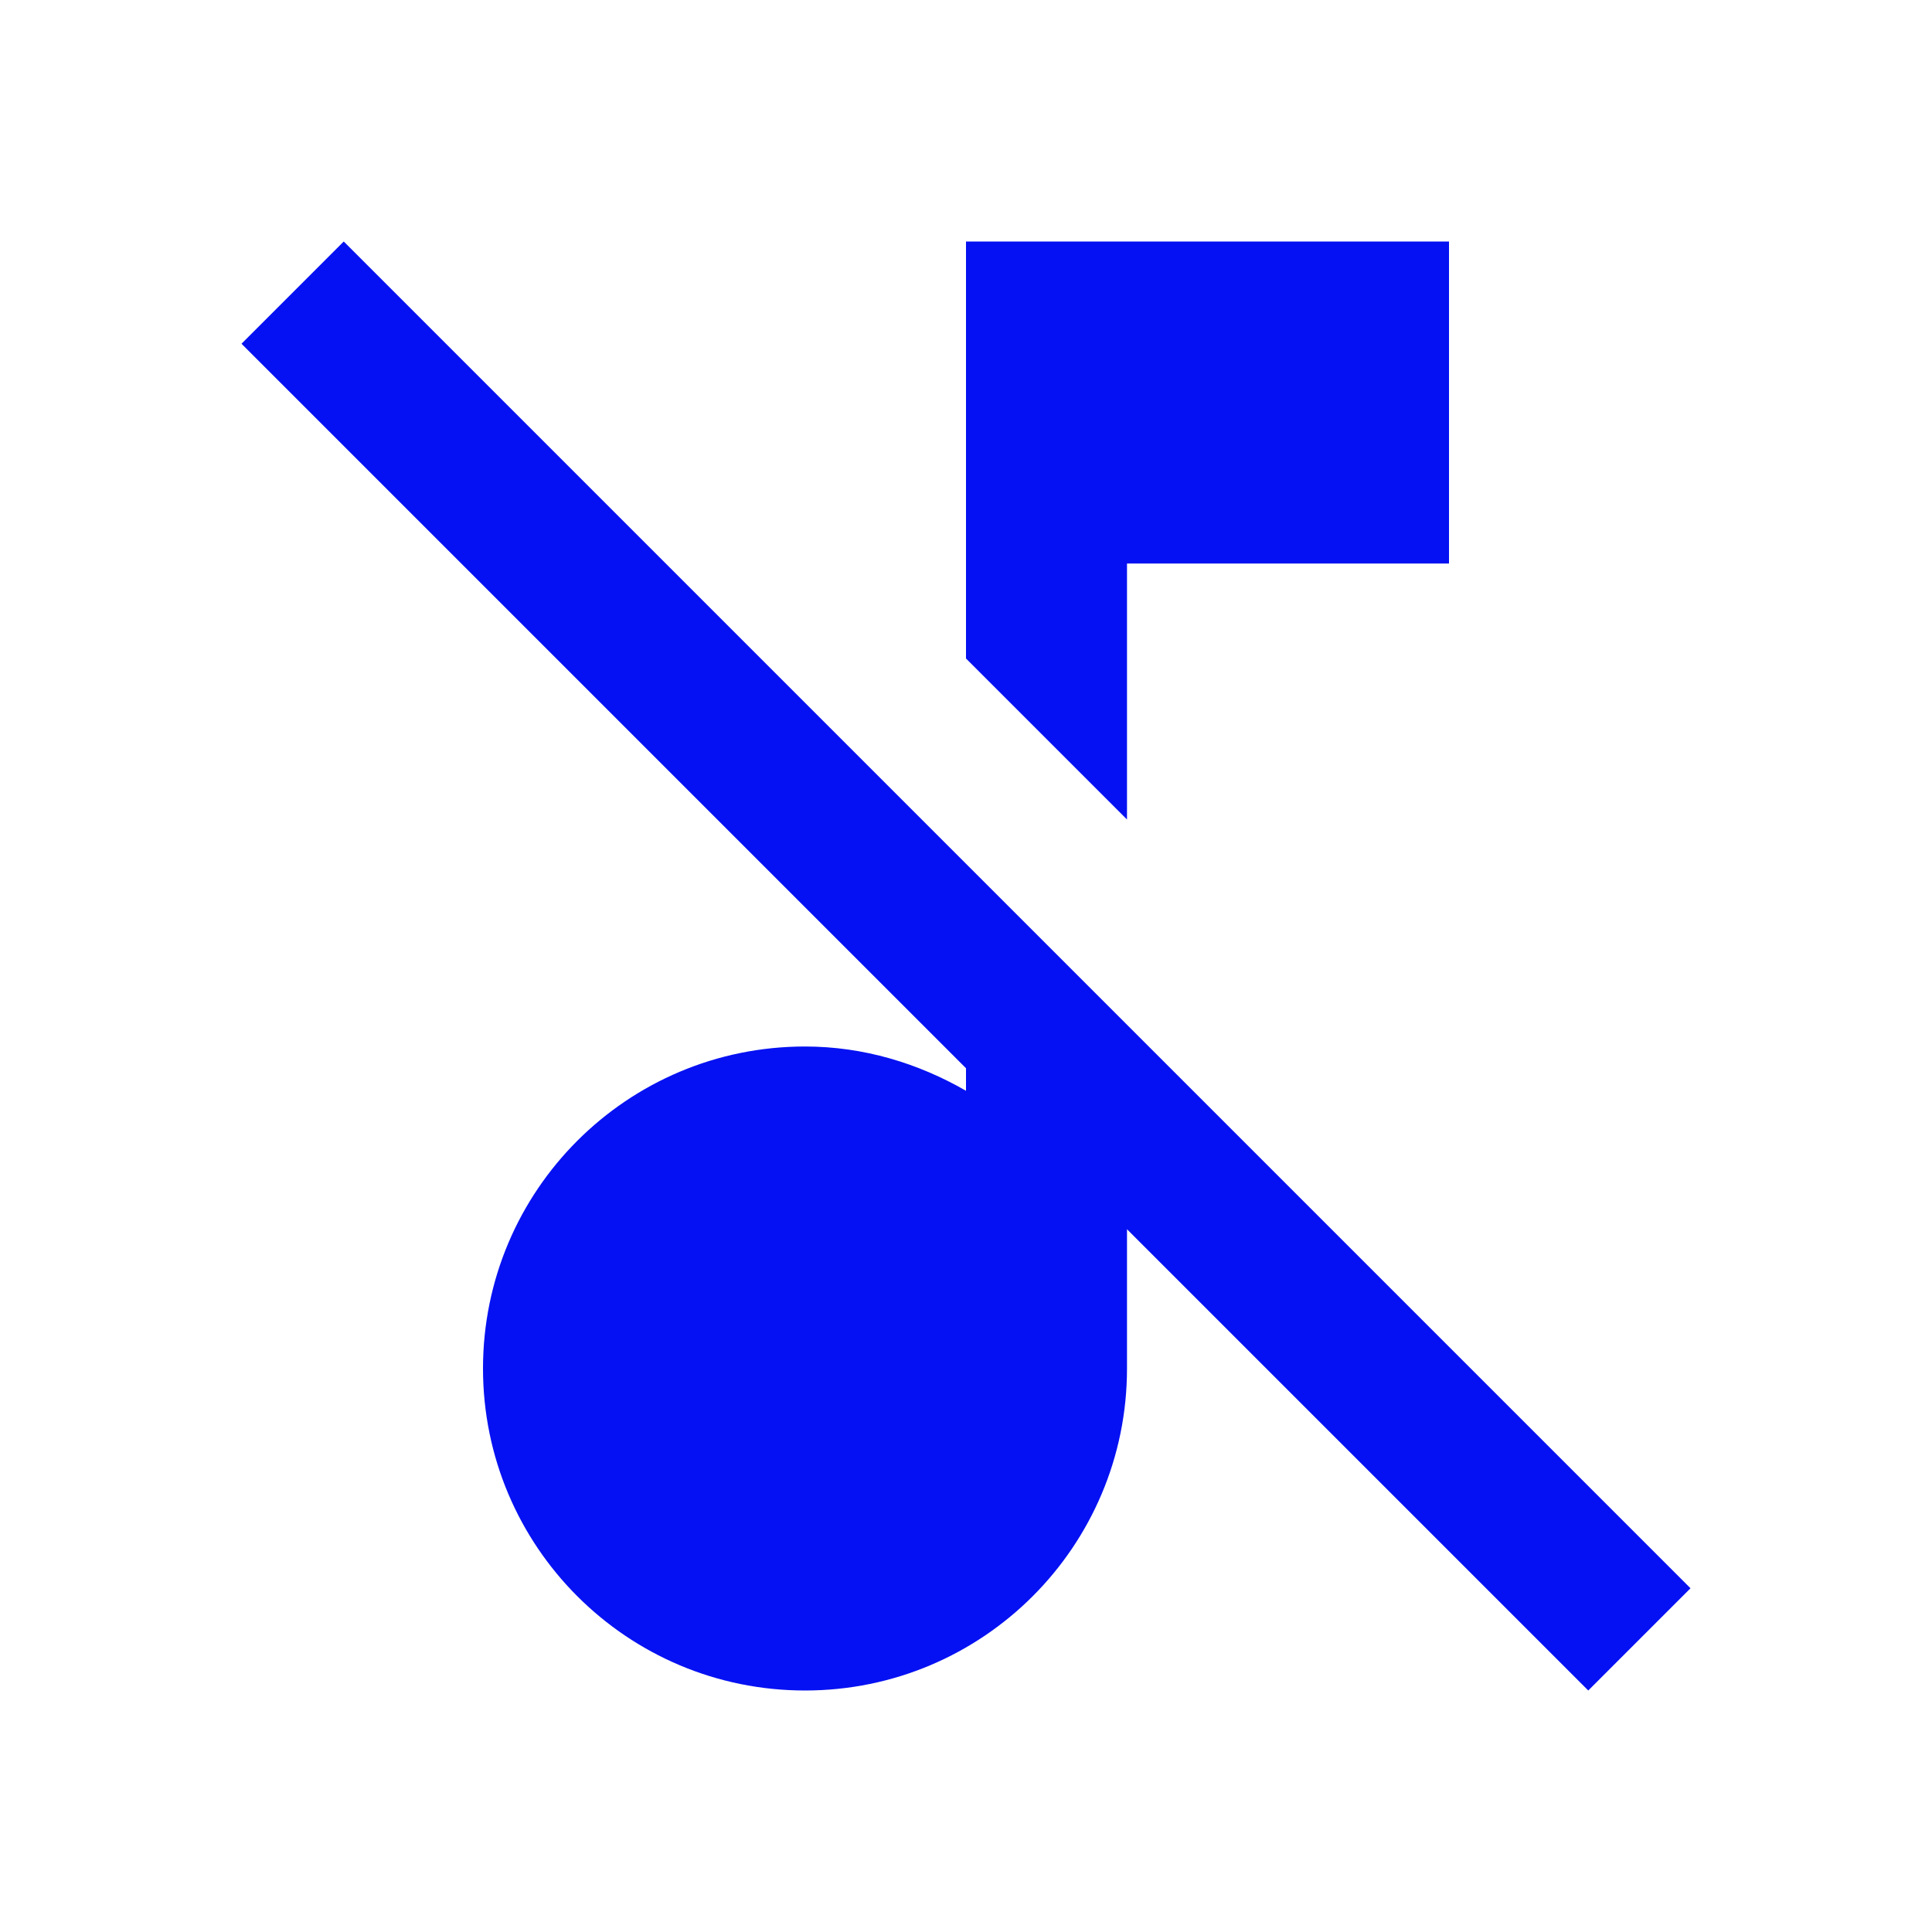
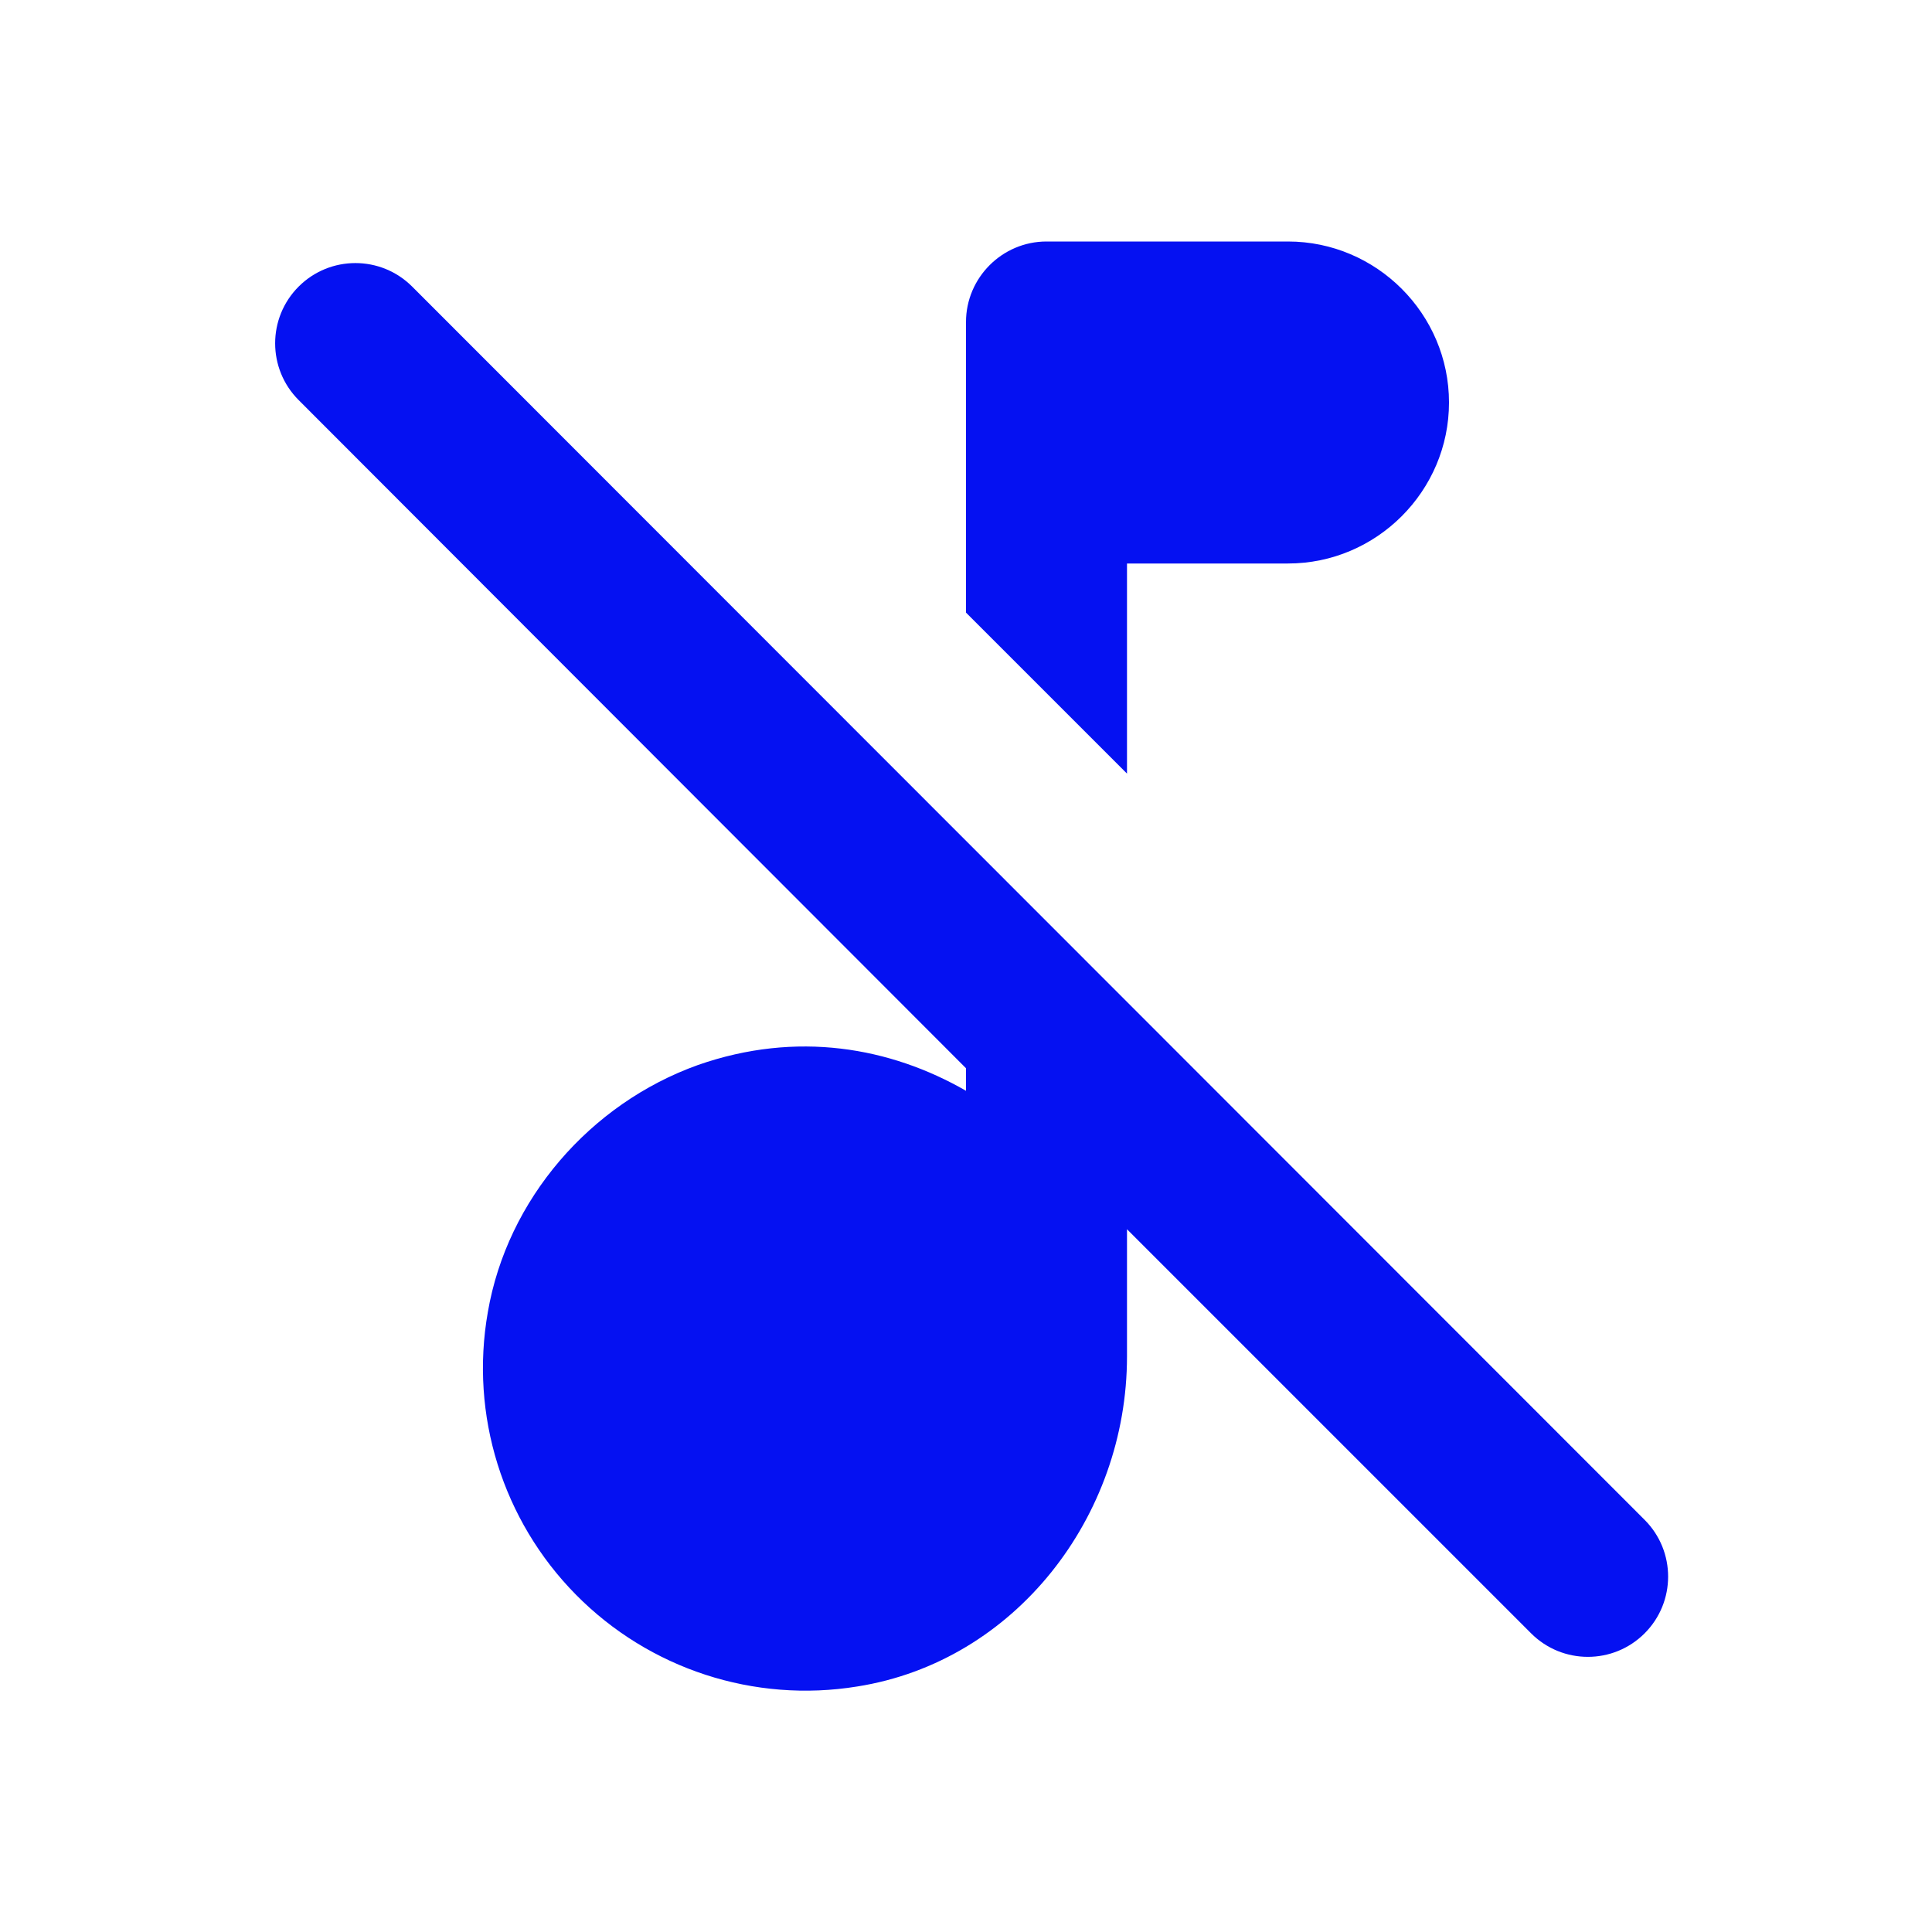
<svg xmlns="http://www.w3.org/2000/svg" aria-hidden="true" role="img" class="iconify iconify--ic" width="22" height="22" preserveAspectRatio="xMidYMid meet" viewBox="0 0 24 24">
-   <path fill="#0511F2" d="M4.27 3L3 4.27l9 9v.28c-.59-.34-1.27-.55-2-.55c-2.21 0-4 1.79-4 4s1.79 4 4 4s4-1.79 4-4v-1.73L19.73 21L21 19.73L4.27 3zM14 7h4V3h-6v5.18l2 2z" />
+   <path fill="#0511F2" d="M14 9.61V7h2c1.1 0 2-.9 2-2s-.9-2-2-2h-3c-.55 0-1 .45-1 1v3.61l2 2zM5.12 3.56a.996.996 0 1 0-1.41 1.41l8.29 8.3v.28c-.94-.54-2.1-.75-3.33-.32c-1.34.48-2.37 1.67-2.61 3.07a4.007 4.007 0 0 0 4.59 4.65c1.96-.31 3.35-2.11 3.35-4.1v-1.58l5.02 5.02a.996.996 0 1 0 1.41-1.41L5.12 3.56z" />
</svg>
